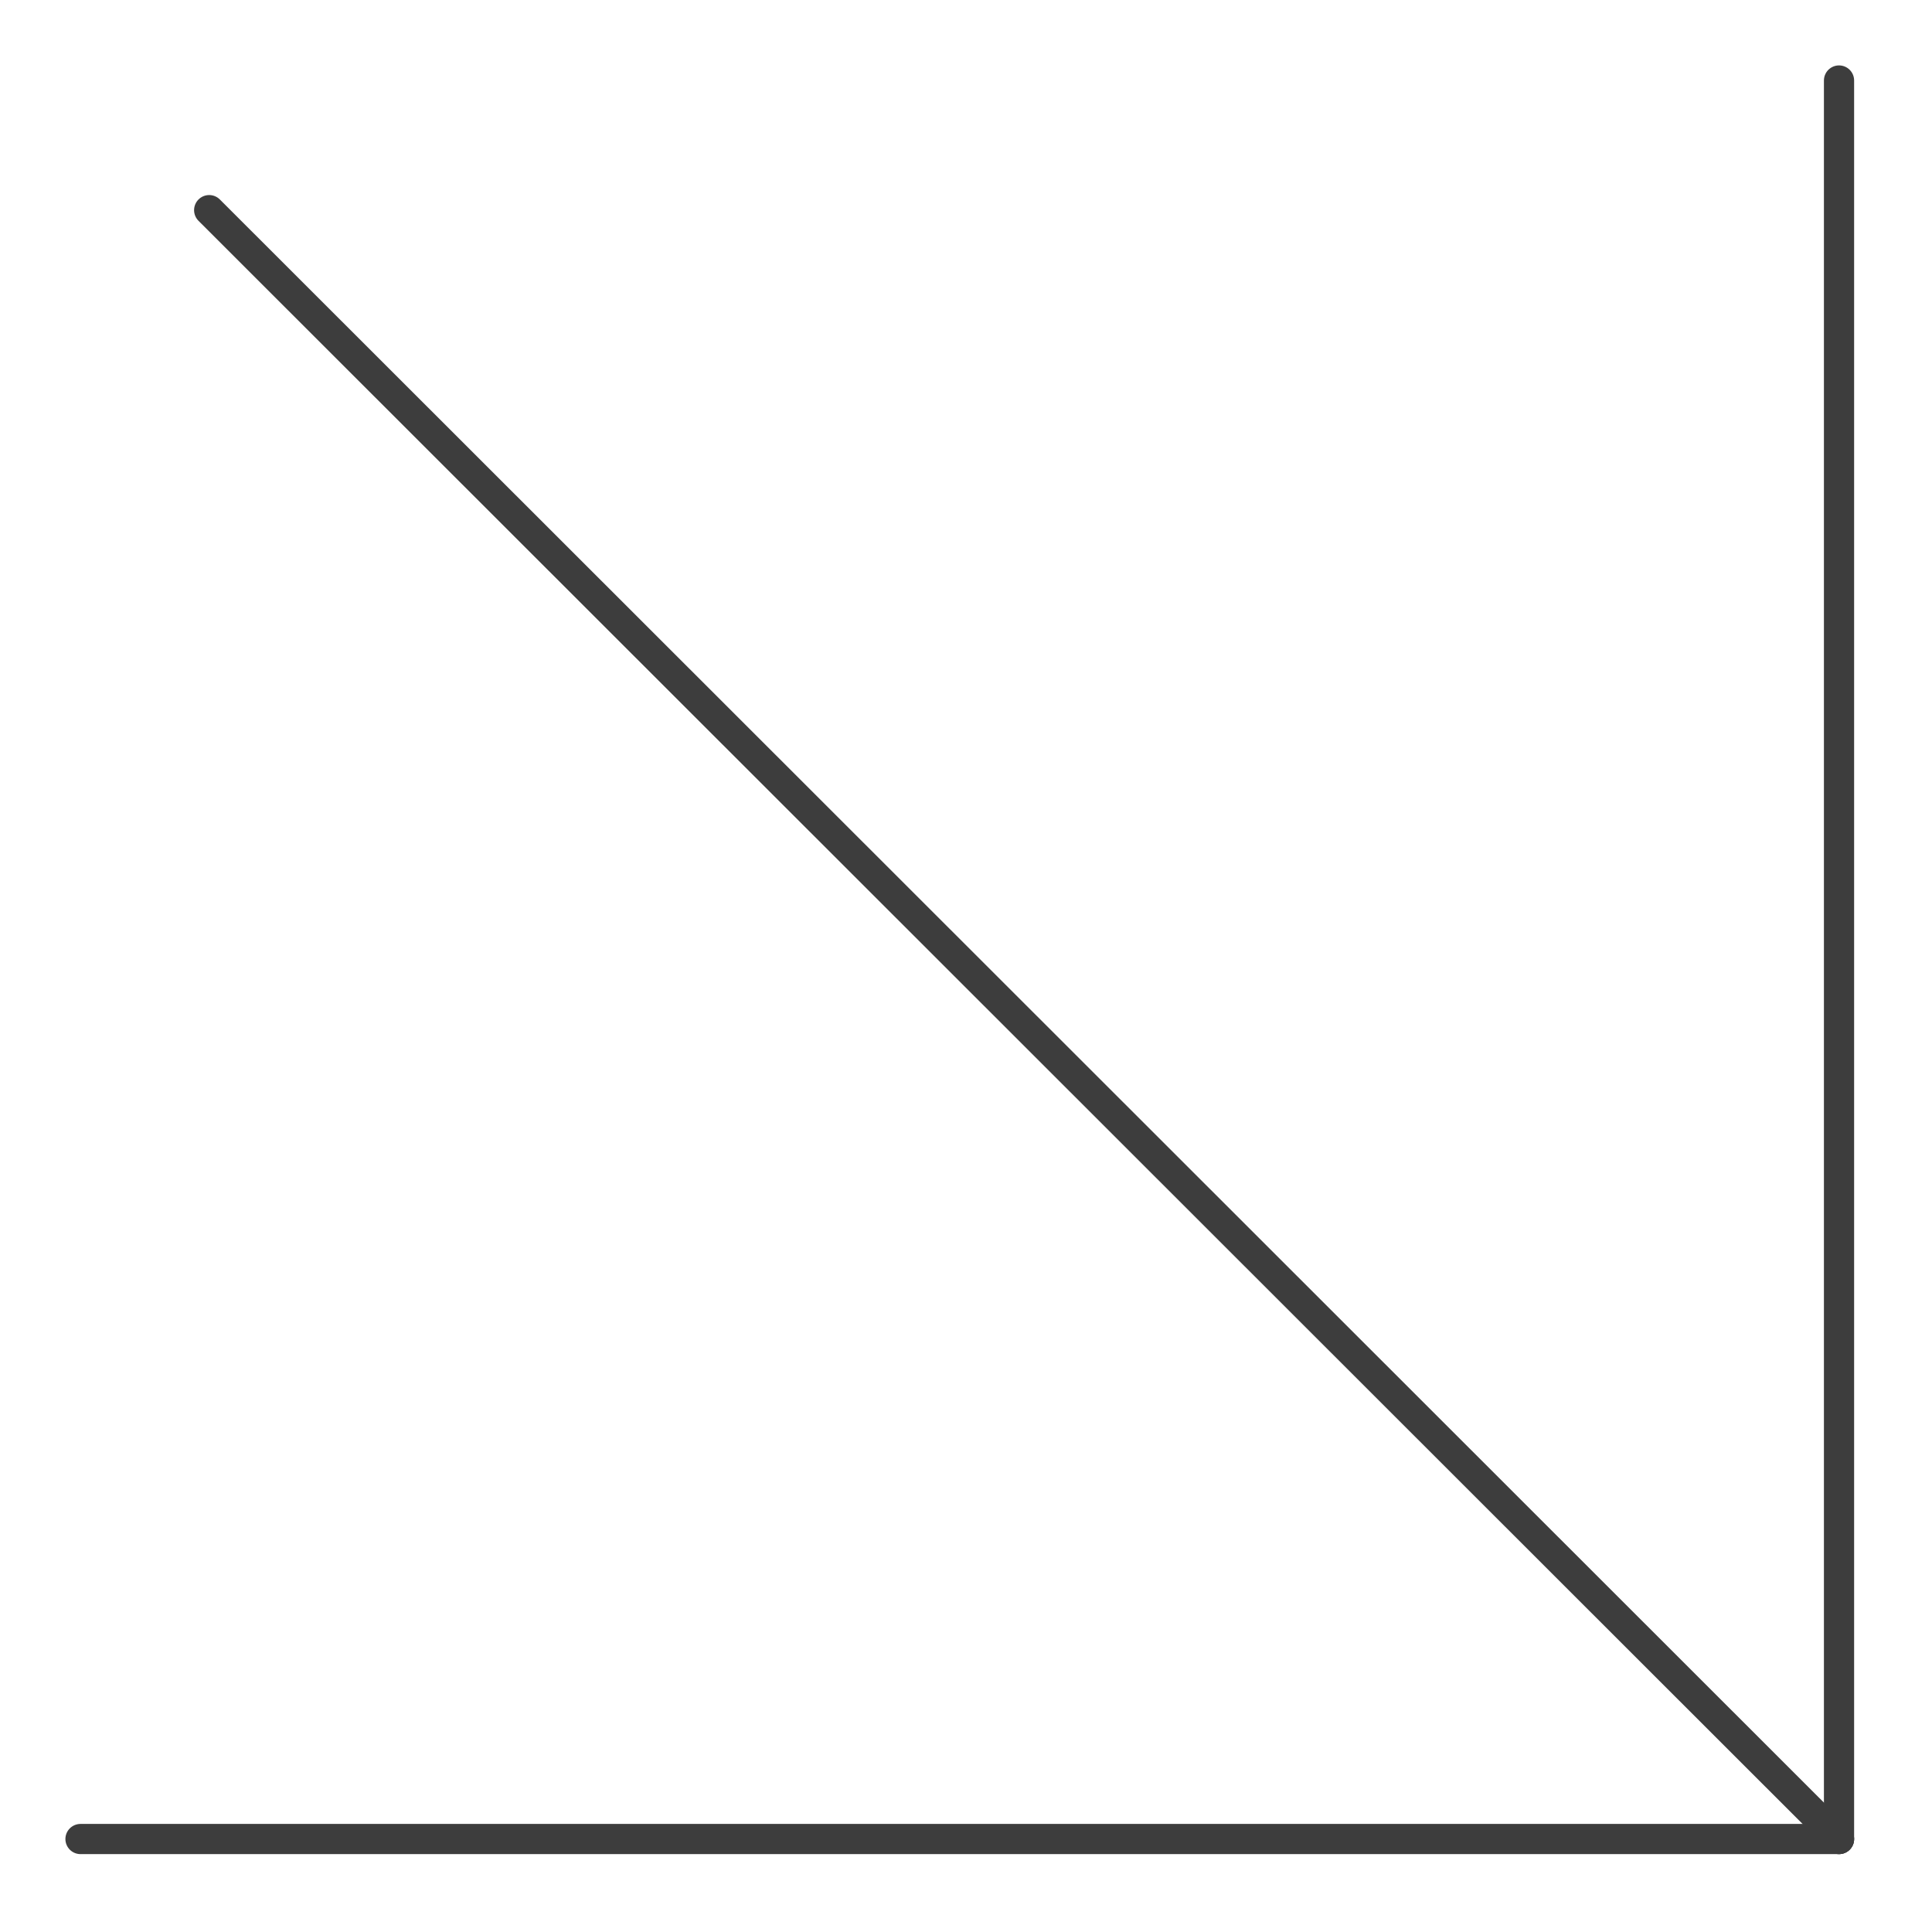
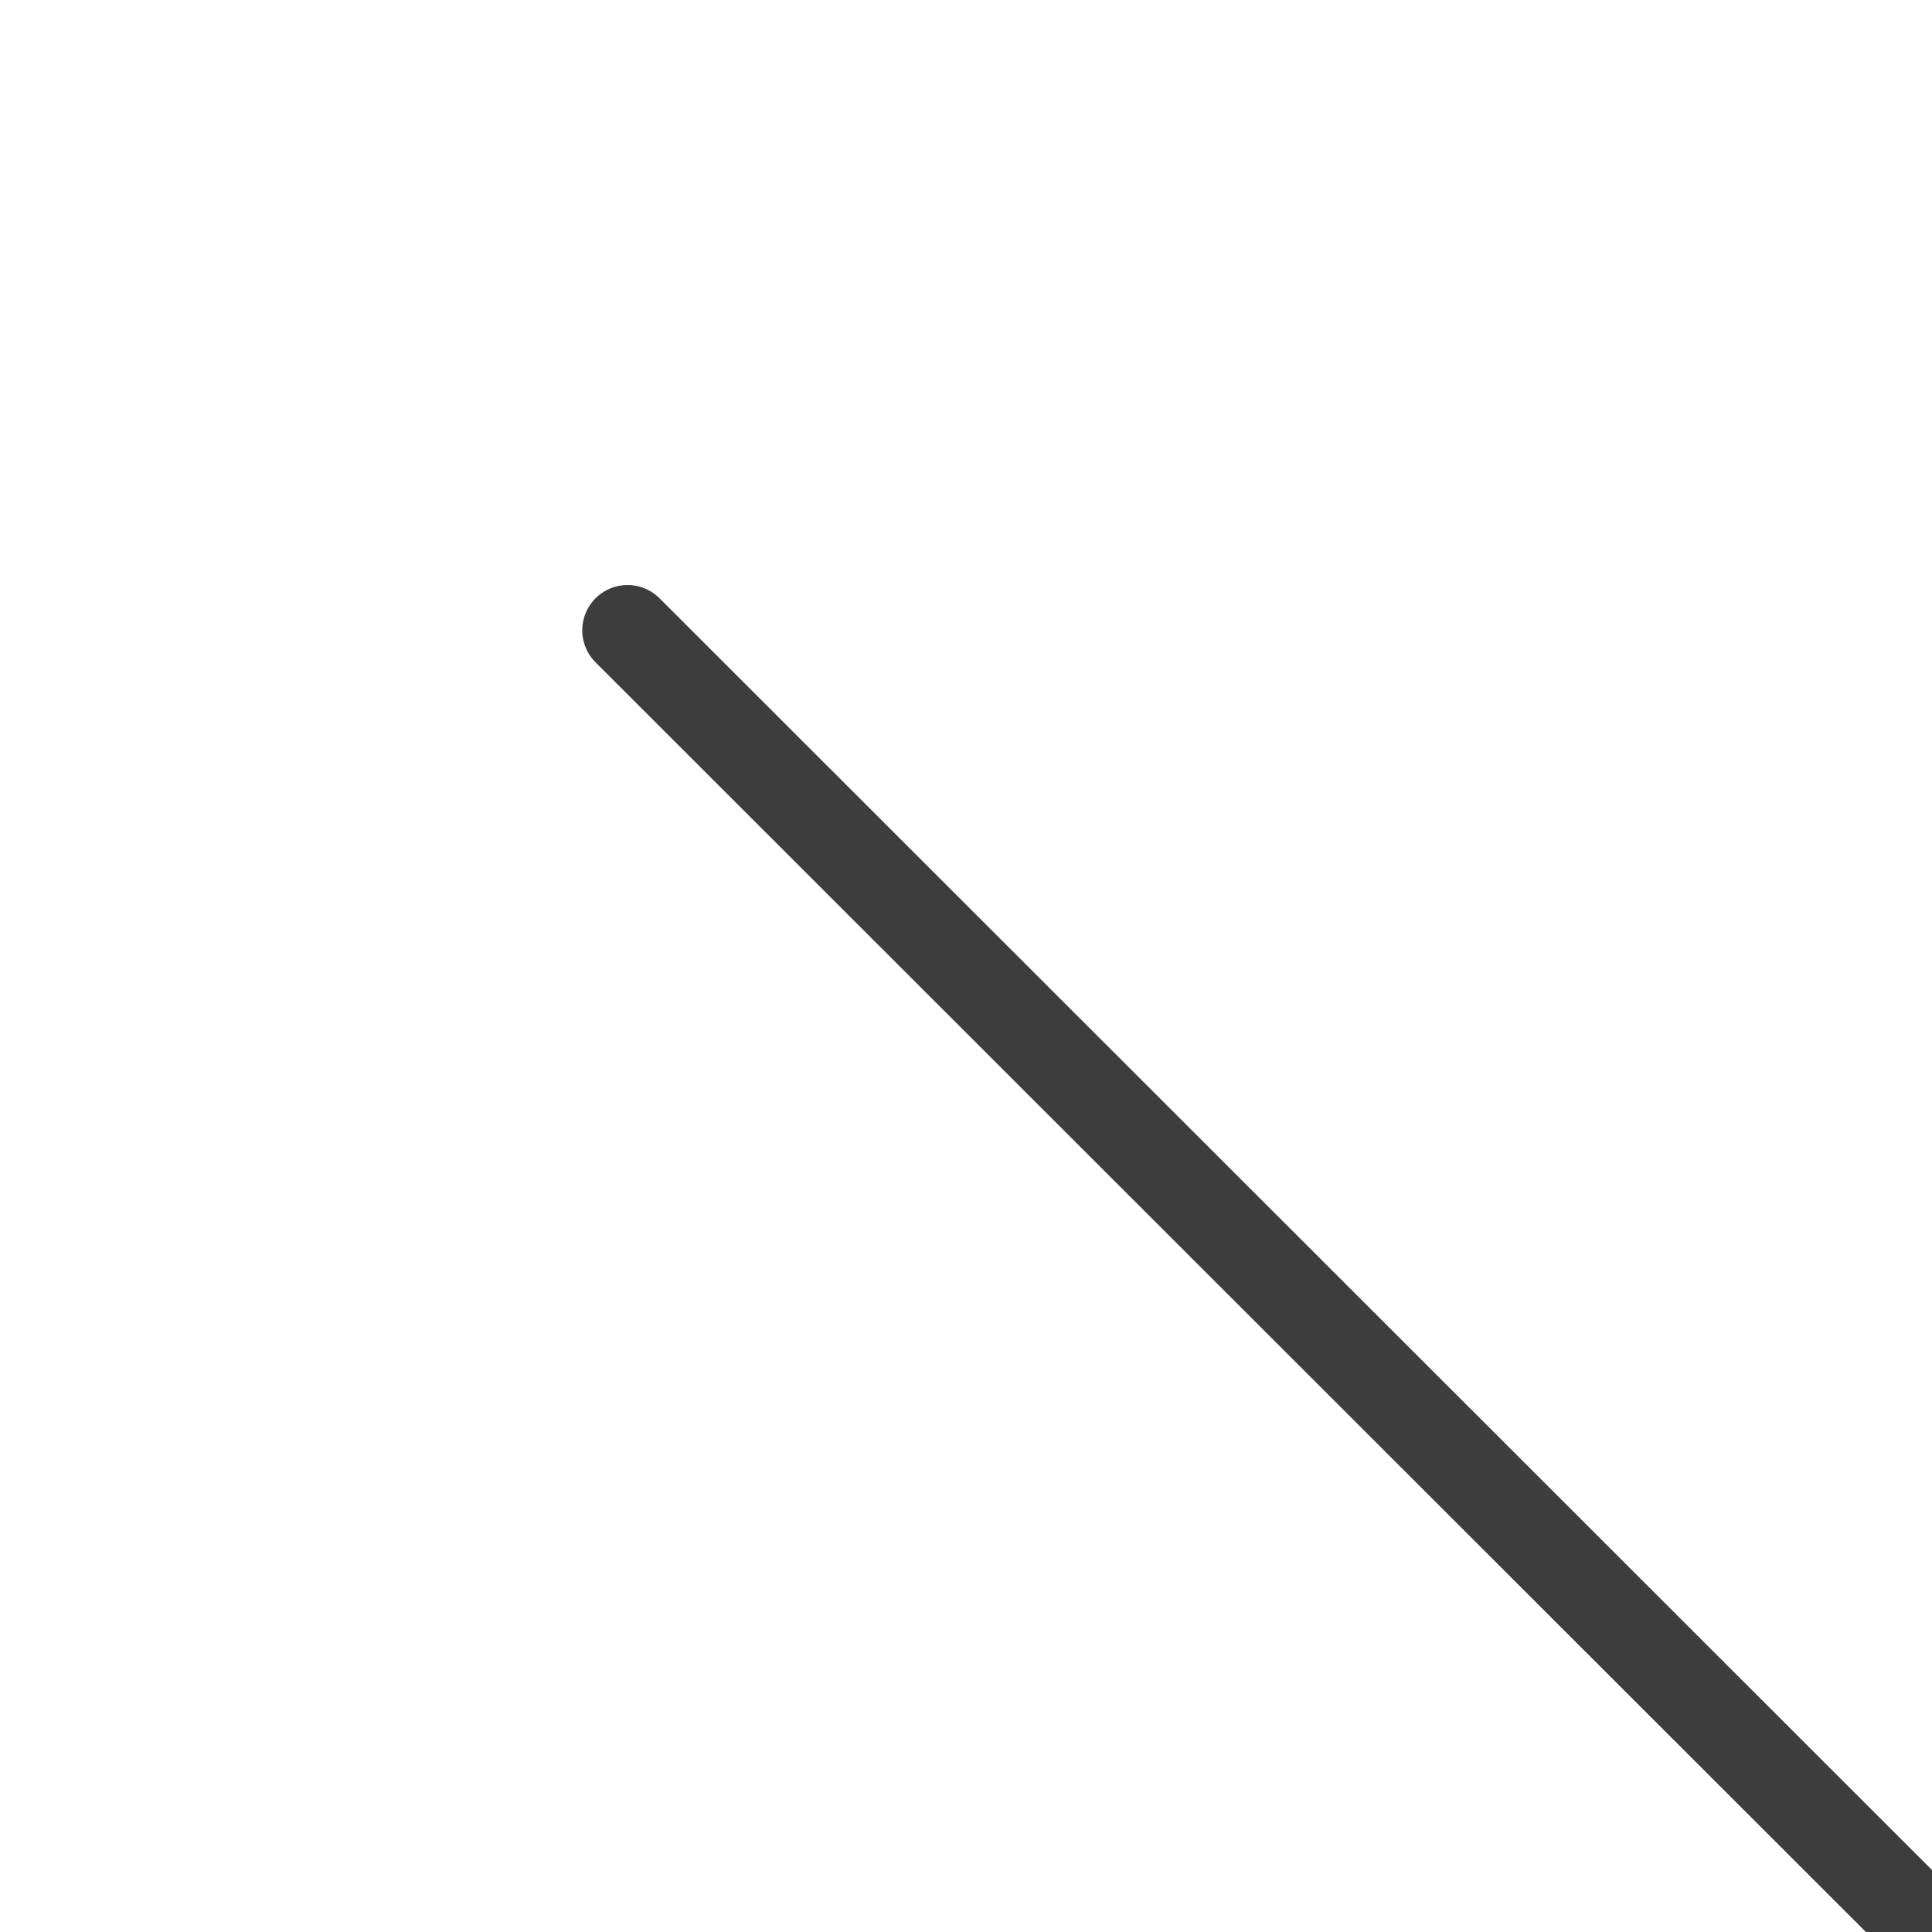
- <svg xmlns="http://www.w3.org/2000/svg" width="48" height="48" viewBox="0 0 48 48" fill="currentColor">
-   <path d="M45.69 2V45.69" stroke="#3D3D3D" stroke-width="0.75" stroke-miterlimit="10" stroke-linecap="round" />
-   <path d="M2 45.69H45.69" stroke="#3D3D3D" stroke-width="0.75" stroke-miterlimit="10" stroke-linecap="round" />
-   <path d="M5.197 5.221L45.69 45.69" stroke="#3D3D3D" stroke-width="0.75" stroke-miterlimit="10" stroke-linecap="round" />
+ <svg xmlns="http://www.w3.org/2000/svg" width="16" height="16" fill="currentColor" class="si si-Down-righticons" viewBox="0 0 16 16">
+   <path stroke="#3D3D3D" stroke-linecap="round" stroke-miterlimit="10" stroke-width=".75" d="M45.69 2v43.69M2 45.69h43.69M5.197 5.22 45.69 45.69" />
</svg>
